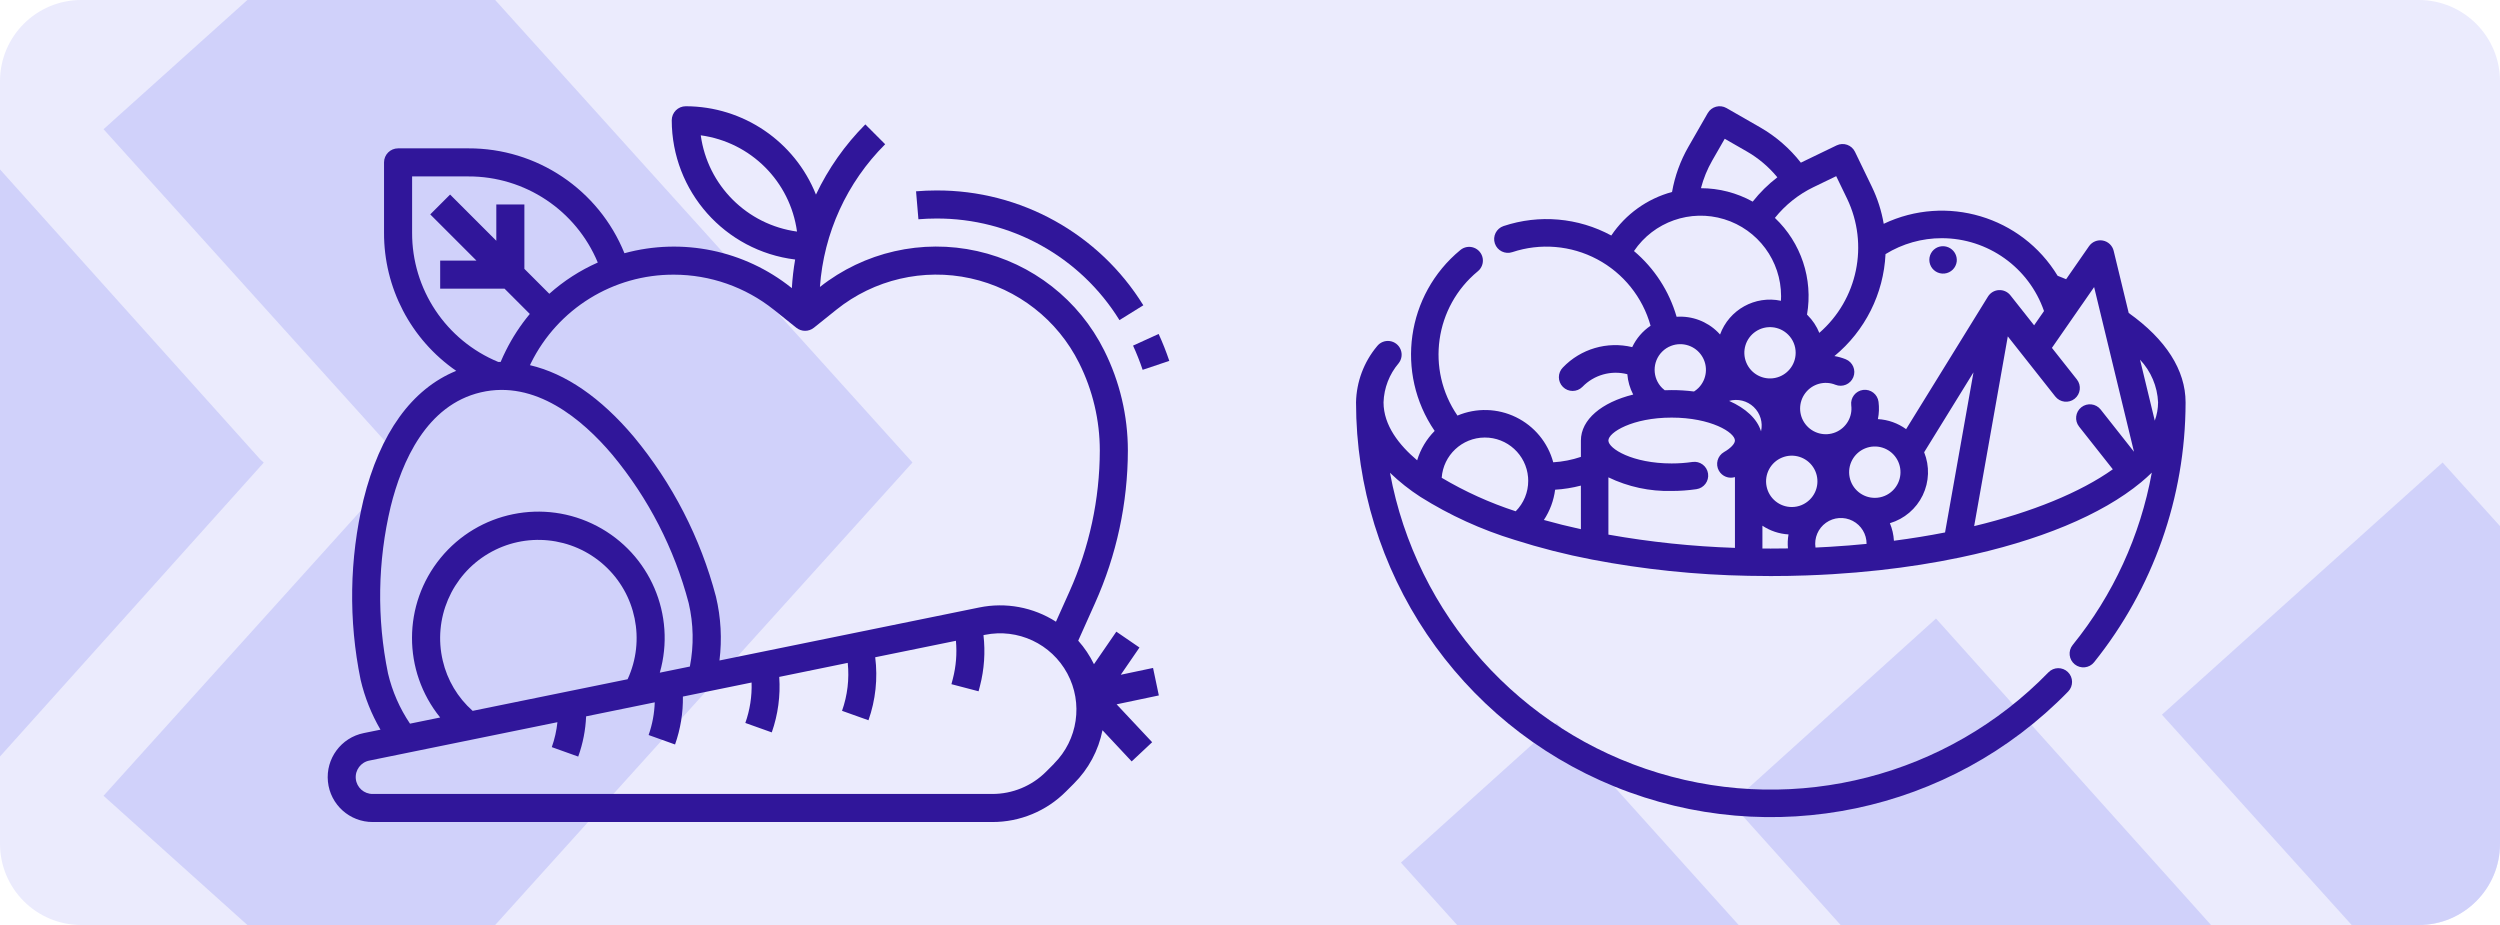
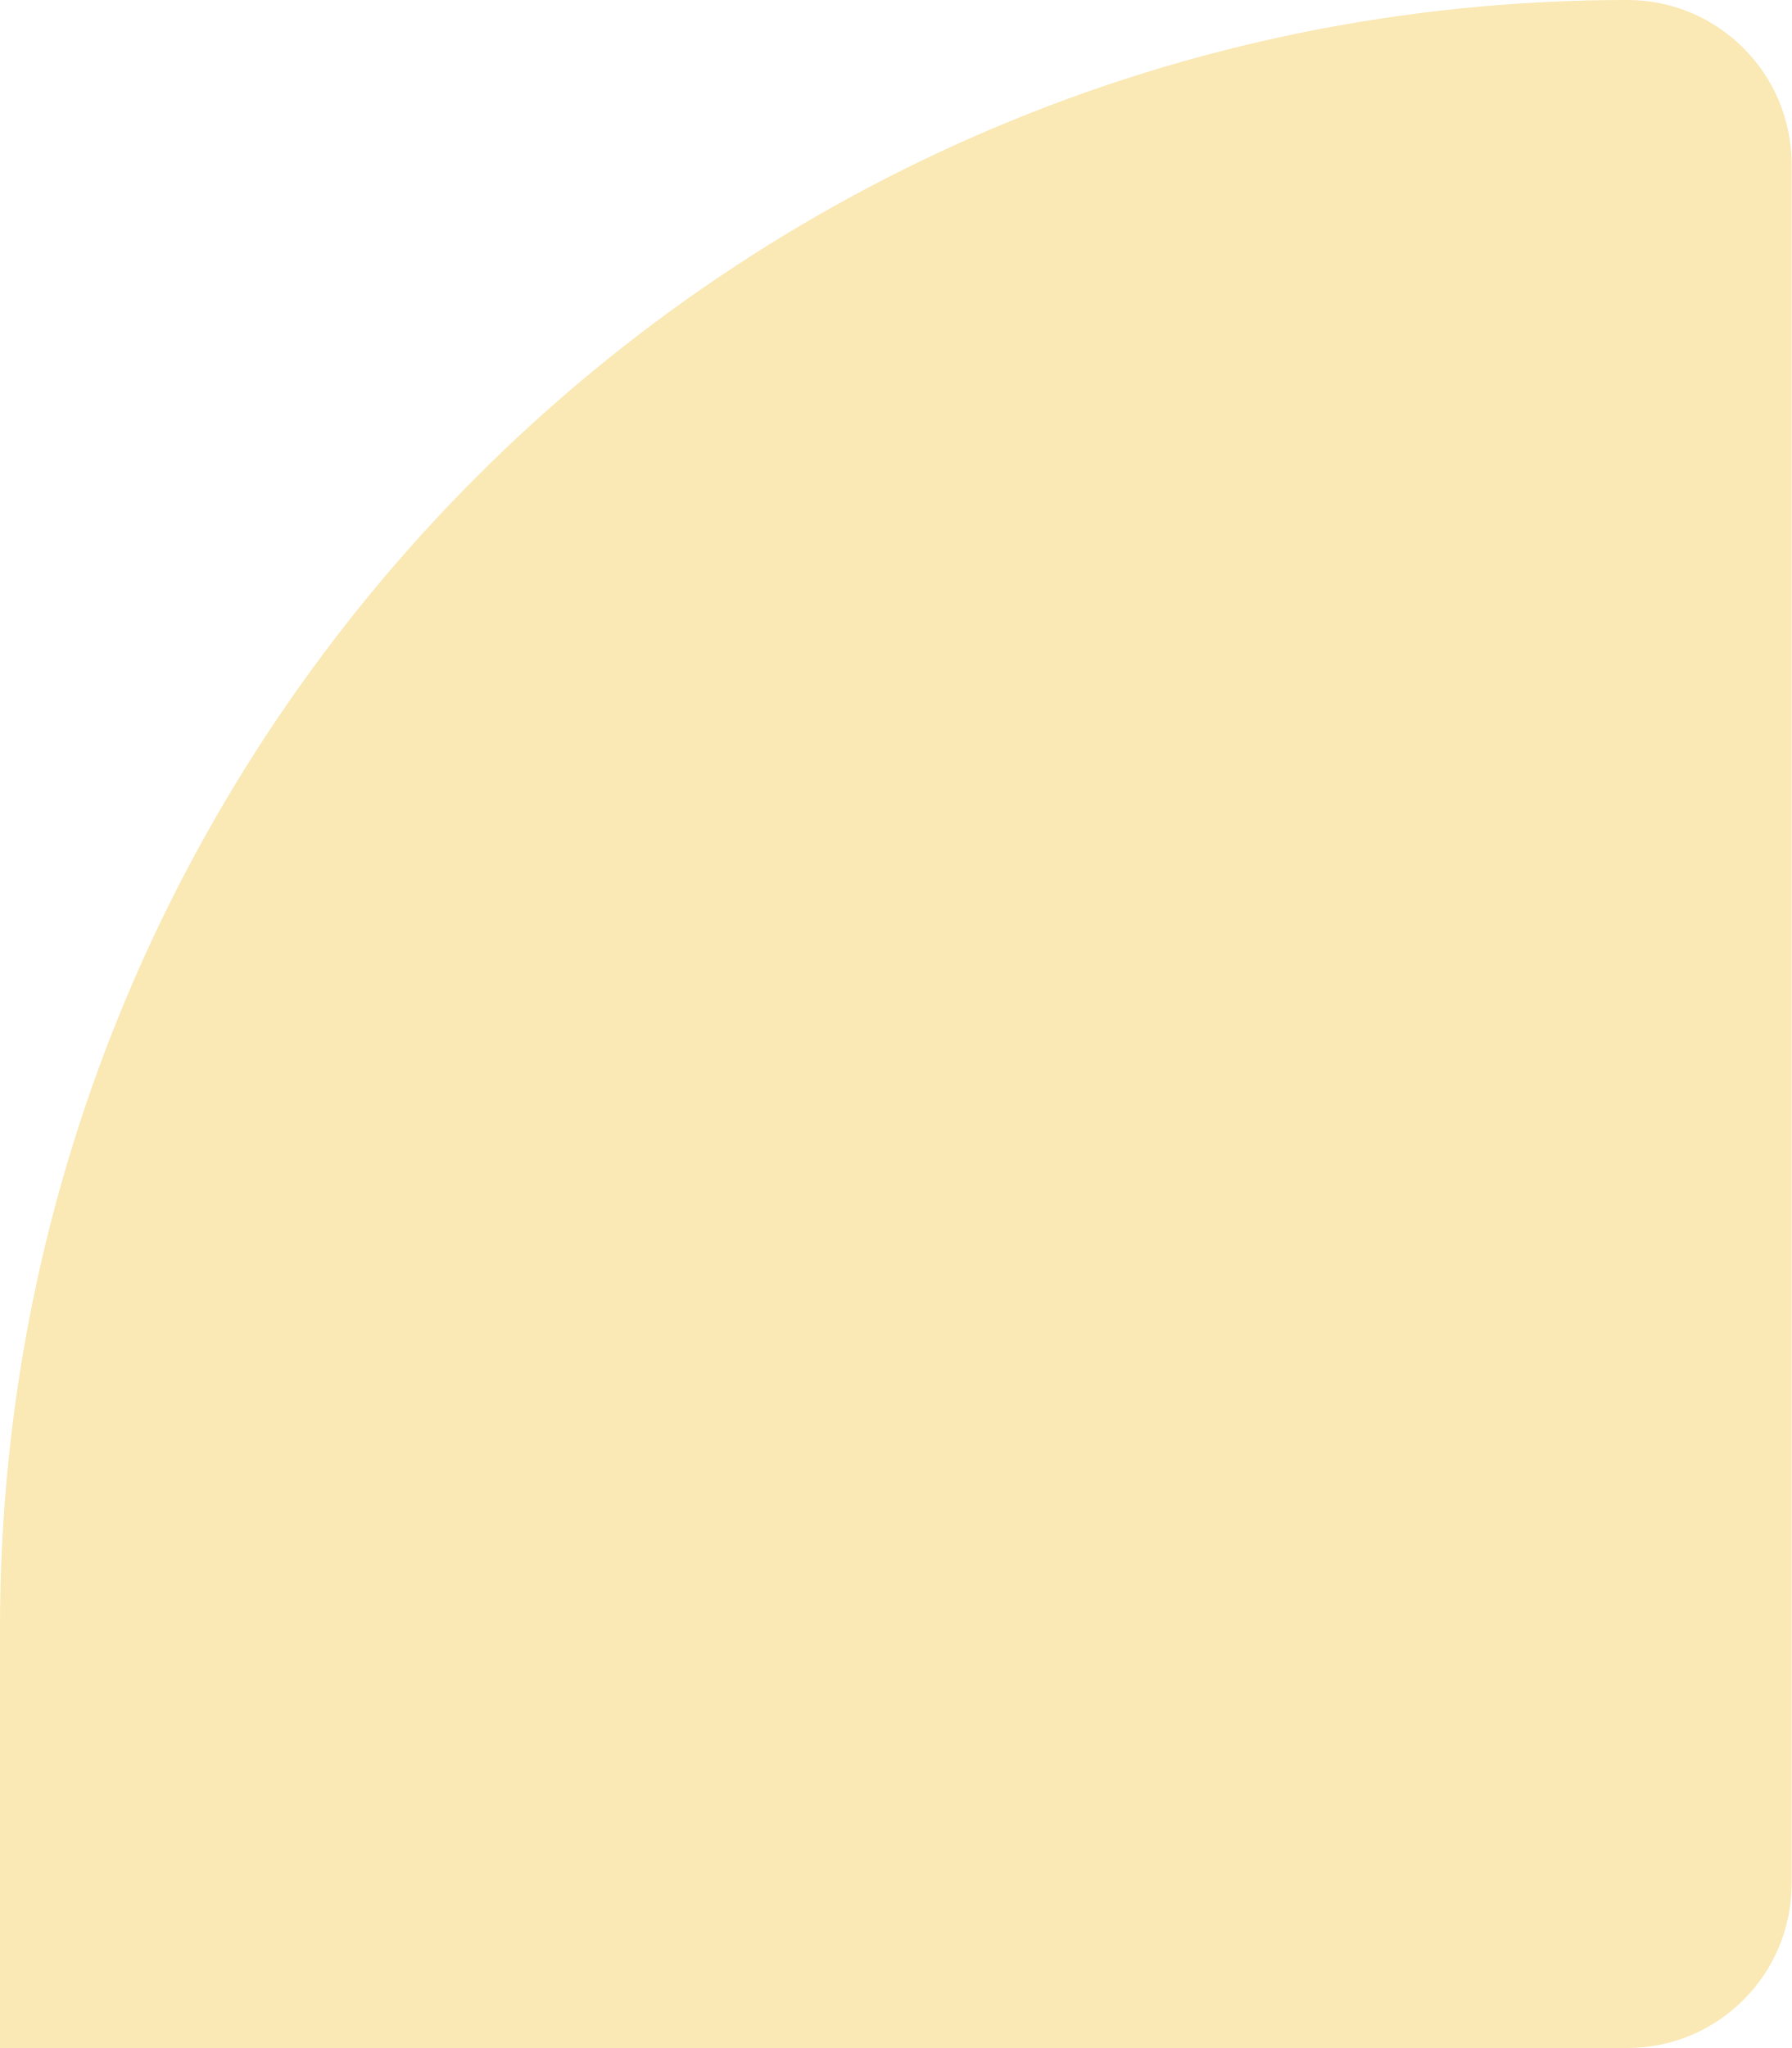
- <svg xmlns="http://www.w3.org/2000/svg" width="400" height="148" viewBox="0 0 400 148">
-   <defs>
-     <clipPath id="clip-path">
-       <rect id="mujer-forma-tiro-completo-corriendo-al-aire-libre" width="400" height="148" rx="13" transform="translate(180 1668)" fill="#ebebfd" />
-     </clipPath>
-   </defs>
-   <g id="Grupo_1100744" data-name="Grupo 1100744" transform="translate(-180 -1668)">
-     <rect id="mujer-forma-tiro-completo-corriendo-al-aire-libre-2" data-name="mujer-forma-tiro-completo-corriendo-al-aire-libre" width="400" height="148" rx="13" transform="translate(180 1668)" fill="#ebebfd" />
-     <g id="Enmascarar_grupo_1098720" data-name="Enmascarar grupo 1098720" clip-path="url(#clip-path)">
-       <g id="Grupo_1100742" data-name="Grupo 1100742" transform="translate(74.732 1648.326)">
-         <path id="Unión_15" data-name="Unión 15" d="M93.674,48.114,40.351,0,0,44.91l93.651,84.5.023-.026.023.026,93.651-84.5L147,0Z" transform="translate(121.835 187.348) rotate(-90)" fill="#d0d1fa" />
-         <path id="Unión_16" data-name="Unión 16" d="M0,32.875,68.792,94.614l.479-.531,68.247-61.25L107.952.1,68.883,35.167,29.7,0Z" transform="translate(52.855 162.484) rotate(-90)" fill="#d0d1fa" />
-         <path id="Unión_17" data-name="Unión 17" d="M0,24.989,52.141,71.919l.363-.4,51.728-46.558L81.823.079,52.21,26.732,22.509,0Z" transform="translate(0 145.841) rotate(-90)" fill="#d0d1fa" />
-       </g>
-       <g id="Grupo_1100743" data-name="Grupo 1100743" transform="translate(404.071 1742)">
-         <path id="Unión_15-2" data-name="Unión 15" d="M93.674,48.114,40.351,0,0,44.91l93.651,84.5.023-.026.023.026,93.651-84.5L147,0Z" transform="translate(121.835 187.348) rotate(-90)" fill="#d0d1fa" />
-         <path id="Unión_16-2" data-name="Unión 16" d="M0,32.875,68.792,94.614l.479-.531,68.247-61.25L107.952.1,68.883,35.167,29.7,0Z" transform="translate(52.855 162.484) rotate(-90)" fill="#d0d1fa" />
-         <path id="Unión_17-2" data-name="Unión 17" d="M0,24.989,52.141,71.919l.363-.4,51.728-46.558L81.823.079,52.21,26.732,22.509,0Z" transform="translate(0 145.841) rotate(-90)" fill="#d0d1fa" />
-       </g>
-     </g>
-     <g id="alimentos-saludables" transform="translate(232.453 1684.672)">
-       <path id="Trazado_876380" data-name="Trazado 876380" d="M132.036,90.2l-5.165,1.089,2.991-4.358-3.7-2.537L122.582,89.6a16.658,16.658,0,0,0-2.52-3.765l2.694-6.014a59.943,59.943,0,0,0,5.251-24.409,35.829,35.829,0,0,0-3.782-16A30.03,30.03,0,0,0,78.735,29.242,35.8,35.8,0,0,1,89.175,6.407L86,3.232a40.574,40.574,0,0,0-7.9,11.228A22.476,22.476,0,0,0,57.272.328a2.246,2.246,0,0,0-2.246,2.246A22.479,22.479,0,0,0,74.77,24.85a40.709,40.709,0,0,0-.526,4.581l-.087-.069a30.116,30.116,0,0,0-26.7-5.517A26.839,26.839,0,0,0,22.466,7.065H11.238A2.246,2.246,0,0,0,8.992,9.31V20.538A26.752,26.752,0,0,0,20.542,42.664c-7.105,2.9-12.207,9.961-14.846,20.66A66.529,66.529,0,0,0,5.247,92.1a28.885,28.885,0,0,0,3.178,7.976l-2.671.544A7.186,7.186,0,0,0,7.2,114.852h99.1a16.584,16.584,0,0,0,11.811-4.892l1.262-1.262a16.6,16.6,0,0,0,4.572-8.534l4.669,4.99,3.278-3.072-5.686-6.062,6.755-1.422ZM59.668,4.979a18,18,0,0,1,15.4,15.4A18.007,18.007,0,0,1,59.668,4.979ZM71.345,32.867l3.615,2.9a2.246,2.246,0,0,0,2.807,0l3.611-2.895a25.543,25.543,0,0,1,38.833,8.551,31.319,31.319,0,0,1,3.306,13.992,55.419,55.419,0,0,1-4.857,22.57L116.5,82.8a16.581,16.581,0,0,0-12.277-2.275L62.661,89.006A28.741,28.741,0,0,0,62.1,78.793a66.651,66.651,0,0,0-13.159-25.6c-5.288-6.263-10.912-10.105-16.6-11.436.056-.111.107-.225.161-.342a25.393,25.393,0,0,1,22.876-14.14A25.663,25.663,0,0,1,71.34,32.867ZM13.484,20.538V11.556h8.982A22.365,22.365,0,0,1,43.192,25.333a29.711,29.711,0,0,0-7.756,5l-3.988-3.989v-10.3H26.957v5.807l-7.395-7.395-3.175,3.175,7.395,7.395H17.975v4.491h10.3l4.042,4.043A30.208,30.208,0,0,0,28.5,39.4c-.293.573-.573,1.191-.852,1.84h-.377A22.293,22.293,0,0,1,13.484,20.538ZM9.63,91.076a61.6,61.6,0,0,1,.424-26.686c1.784-7.222,5.733-16.258,14.428-18.288s16.235,4.3,21.036,9.983A61.71,61.71,0,0,1,57.737,79.821a24.293,24.293,0,0,1,.189,10.154l-4.81.981a20.213,20.213,0,1,0-35.141,7.171l-4.828.986A24.4,24.4,0,0,1,9.63,91.076Zm13.541,5.989a15.383,15.383,0,0,1-4.783-8.033,15.719,15.719,0,1,1,29.578,2.974Zm93.025,8.457-1.26,1.262a12.126,12.126,0,0,1-8.636,3.577H7.2a2.695,2.695,0,0,1-.538-5.344L36.734,98.88a17.279,17.279,0,0,1-.9,3.988l4.228,1.513a21.666,21.666,0,0,0,1.264-6.437L52.307,95.7a17.492,17.492,0,0,1-.981,5.232l4.23,1.513a22.068,22.068,0,0,0,1.255-7.667L67.8,92.531A17.619,17.619,0,0,1,66.8,99l4.231,1.51a22.167,22.167,0,0,0,1.194-8.877l10.961-2.246a17.582,17.582,0,0,1-.914,7.673l4.23,1.509a22.019,22.019,0,0,0,1.079-10.08l12.914-2.635A17.8,17.8,0,0,1,100,91.94l-.225.856,4.343,1.138.225-.857a22.256,22.256,0,0,0,.559-8.127l.225-.047A12.21,12.21,0,0,1,116.2,105.5Zm0,0" transform="translate(0)" fill="#30169a" />
-       <path id="Trazado_876381" data-name="Trazado 876381" d="M458.992,131.982a39.5,39.5,0,0,1,1.534,3.874l4.266-1.433a44.658,44.658,0,0,0-1.706-4.309Zm0,0" transform="translate(-330.157 -93.355)" fill="#30169a" />
-       <path id="Trazado_876382" data-name="Trazado 876382" d="M338.526,48.327q-1.622,0-3.229.137l.379,4.474c.948-.079,1.9-.12,2.85-.12a34.281,34.281,0,0,1,29.316,16.254L371.66,66.7A38.751,38.751,0,0,0,338.526,48.327Zm0,0" transform="translate(-241.182 -34.526)" fill="#30169a" />
-     </g>
-     <g id="ensalada-de-frutas" transform="translate(396.965 1648.375)">
-       <g id="Grupo_1100738" data-name="Grupo 1100738" transform="translate(0 36.625)">
-         <g id="Grupo_1100737" data-name="Grupo 1100737">
-           <path id="Trazado_876383" data-name="Trazado 876383" d="M123.628,69.7l-2.406-9.942a2.2,2.2,0,0,0-3.947-.736l-3.66,5.276c-.452-.189-.906-.369-1.36-.548A21.669,21.669,0,0,0,84.43,55.434a22.18,22.18,0,0,0-1.9-5.935l-2.7-5.587a2.2,2.2,0,0,0-2.939-1.023l-5.59,2.7-.127.064A22.494,22.494,0,0,0,64.655,40l-5.384-3.087a2.2,2.2,0,0,0-3,.814l-3.091,5.386a22.24,22.24,0,0,0-2.618,7.227,17.105,17.105,0,0,0-9.722,6.967A21.74,21.74,0,0,0,23.6,55.795a2.2,2.2,0,0,0,1.4,4.174A17.3,17.3,0,0,1,47.127,71.742a8.49,8.49,0,0,0-2.937,3.422A11.607,11.607,0,0,0,33.1,78.419a2.2,2.2,0,1,0,3.112,3.112A7.416,7.416,0,0,1,43.408,79.5a8.495,8.495,0,0,0,.938,3.252c-5.028,1.24-8.366,4-8.367,7.358v2.616a17.06,17.06,0,0,1-4.426.866,11.315,11.315,0,0,0-15.325-7.473,17.265,17.265,0,0,1,3.26-23.091,2.2,2.2,0,1,0-2.8-3.394A21.663,21.663,0,0,0,12.58,88.574a11.281,11.281,0,0,0-2.8,4.7C6.92,90.866,4.4,87.7,4.4,84a10.183,10.183,0,0,1,2.418-6.255A2.2,2.2,0,1,0,3.348,75.04,14.46,14.46,0,0,0,0,83.989S0,84,0,84a66.365,66.365,0,0,0,113.942,46.267,2.2,2.2,0,1,0-3.155-3.069A61.966,61.966,0,0,1,5.432,95.268a32.407,32.407,0,0,0,4.879,3.863A62.733,62.733,0,0,0,25.36,106a107.666,107.666,0,0,0,12.4,3.155,147.4,147.4,0,0,0,25.02,2.6c1.14.025,2.347.039,3.588.039,1.9,0,3.8-.033,5.662-.1h.024c1.5-.053,2.876-.12,4.2-.2,2.5-.151,5.034-.367,7.538-.643,4.444-.491,8.755-1.171,12.815-2.023,12.664-2.653,22.69-6.815,28.995-12.034.613-.508,1.186-1.026,1.721-1.548a61.2,61.2,0,0,1-12.664,27.579,2.2,2.2,0,1,0,3.428,2.76A66.531,66.531,0,0,0,132.728,84.08c0-.027,0-.053,0-.08C132.73,78.865,129.586,73.932,123.628,69.7ZM25.546,101.43a58.866,58.866,0,0,1-11.84-5.36,6.931,6.931,0,0,1,13.821-.08c.015.176.022.361.022.566A6.861,6.861,0,0,1,25.546,101.43Zm10.433,2.865h0q-3.061-.67-5.924-1.474a11.4,11.4,0,0,0,1.8-4.842,21.464,21.464,0,0,0,4.122-.658Zm48.74-44.013a17.145,17.145,0,0,1,9.022-2.547,17.33,17.33,0,0,1,16.335,11.657l-1.583,2.283-3.795-4.8a2.193,2.193,0,0,0-3.595.212l0,0L88.013,88.289A8.482,8.482,0,0,0,83.5,86.684a8.558,8.558,0,0,0,.1-2.768,2.2,2.2,0,1,0-4.366.555A4.107,4.107,0,1,1,76.7,81.186a2.2,2.2,0,1,0,1.654-4.079,8.567,8.567,0,0,0-1.812-.511A22.522,22.522,0,0,0,84.719,60.281Zm-11.5-10.726,3.609-1.745,1.744,3.606a18.087,18.087,0,0,1-4.445,21.468,8.495,8.495,0,0,0-1.876-2.829c-.031-.031-.063-.059-.094-.09A17.25,17.25,0,0,0,67.017,54.49,17.978,17.978,0,0,1,73.217,49.555ZM70.341,76.071a4.105,4.105,0,1,1-1.2-2.9A4.082,4.082,0,0,1,70.341,76.071ZM56.995,45.306l1.995-3.476,3.476,1.993a17.818,17.818,0,0,1,4.945,4.17,22.285,22.285,0,0,0-3.942,3.892,17.161,17.161,0,0,0-8.282-2.148A17.94,17.94,0,0,1,56.995,45.306ZM44.472,59.794a12.874,12.874,0,0,1,23.536,7.218c0,.247-.009.492-.023.736a8.495,8.495,0,0,0-9.741,5.4c-.111-.125-.226-.249-.346-.369a8.522,8.522,0,0,0-6.607-2.47A21.577,21.577,0,0,0,44.472,59.794ZM54.786,81.7a4.173,4.173,0,0,1-.709.565A27.652,27.652,0,0,0,50.5,82.04c-.374,0-.742.009-1.107.024a4.052,4.052,0,0,1-.417-.36,4.114,4.114,0,0,1,0-5.811,4.011,4.011,0,0,1,1.447-.934A4.107,4.107,0,0,1,54.786,81.7Zm3.281,13.252a2.2,2.2,0,0,0,2.559,1.009v11.324a142.877,142.877,0,0,1-20.246-2.121V96A22.019,22.019,0,0,0,50.5,98.178a27.343,27.343,0,0,0,3.967-.285,2.2,2.2,0,1,0-.641-4.354,22.88,22.88,0,0,1-3.326.238c-6.28,0-10.123-2.375-10.123-3.668s3.843-3.668,10.123-3.668,10.123,2.375,10.123,3.668c0,.515-.683,1.238-1.741,1.843A2.2,2.2,0,0,0,58.066,94.954ZM64.8,88.636c-.611-1.995-2.45-3.694-5.11-4.867a4.1,4.1,0,0,1,5.11,4.867Zm4.3,18.736c-.912.016-1.828.024-2.741.024-.452,0-.9,0-1.338-.006v-3.652a8.432,8.432,0,0,0,4.177,1.394A8.464,8.464,0,0,0,69.106,107.372Zm.618-6.623a4.109,4.109,0,1,1,2.9-1.2A4.079,4.079,0,0,1,69.724,100.749Zm6.26,6.354c-.8.049-1.615.092-2.464.13a4.11,4.11,0,1,1,8.173-.587C79.79,106.835,77.877,106.989,75.985,107.1Zm7.028-7.822a4.109,4.109,0,1,1,2.9-1.2A4.08,4.08,0,0,1,83.012,99.282Zm11.238,5.536c-2.635.518-5.375.961-8.181,1.327a8.62,8.62,0,0,0-.645-2.808A8.521,8.521,0,0,0,90.9,91.984L98.792,79.2Zm30.211-12.932L119.14,85.15a2.2,2.2,0,0,0-3.454,2.728l5.4,6.835c-5.21,3.7-12.924,6.863-22.186,9.091l5.383-30.359,7.6,9.622a2.2,2.2,0,1,0,3.453-2.728l-3.994-5.054,4.8-6.919c.021-.026.041-.055.061-.083l1.892-2.727,6.371,26.325ZM127.8,86.93l-2.362-9.76A10.647,10.647,0,0,1,128.329,84,8.6,8.6,0,0,1,127.8,86.93Z" transform="translate(0 -36.625)" fill="#30169a" />
-         </g>
-       </g>
-       <g id="Grupo_1100740" data-name="Grupo 1100740" transform="translate(91.729 59.008)">
-         <g id="Grupo_1100739" data-name="Grupo 1100739">
-           <path id="Trazado_876384" data-name="Trazado 876384" d="M354.863,123.3a2.2,2.2,0,1,0,3.361,2.126A2.218,2.218,0,0,0,354.863,123.3Z" transform="translate(-353.841 -122.964)" fill="#30169a" />
-         </g>
-       </g>
-     </g>
-   </g>
+ <svg xmlns="http://www.w3.org/2000/svg" width="105" height="120" viewBox="0 0 105 120">
+   <path id="Rectángulo_401020" data-name="Rectángulo 401020" d="M95.375,0h0A9.625,9.625,0,0,1,105,9.625v100.75A9.625,9.625,0,0,1,95.375,120H0a0,0,0,0,1,0,0V95.375A95.375,95.375,0,0,1,95.375,0Z" fill="#fae9b5" />
</svg>
